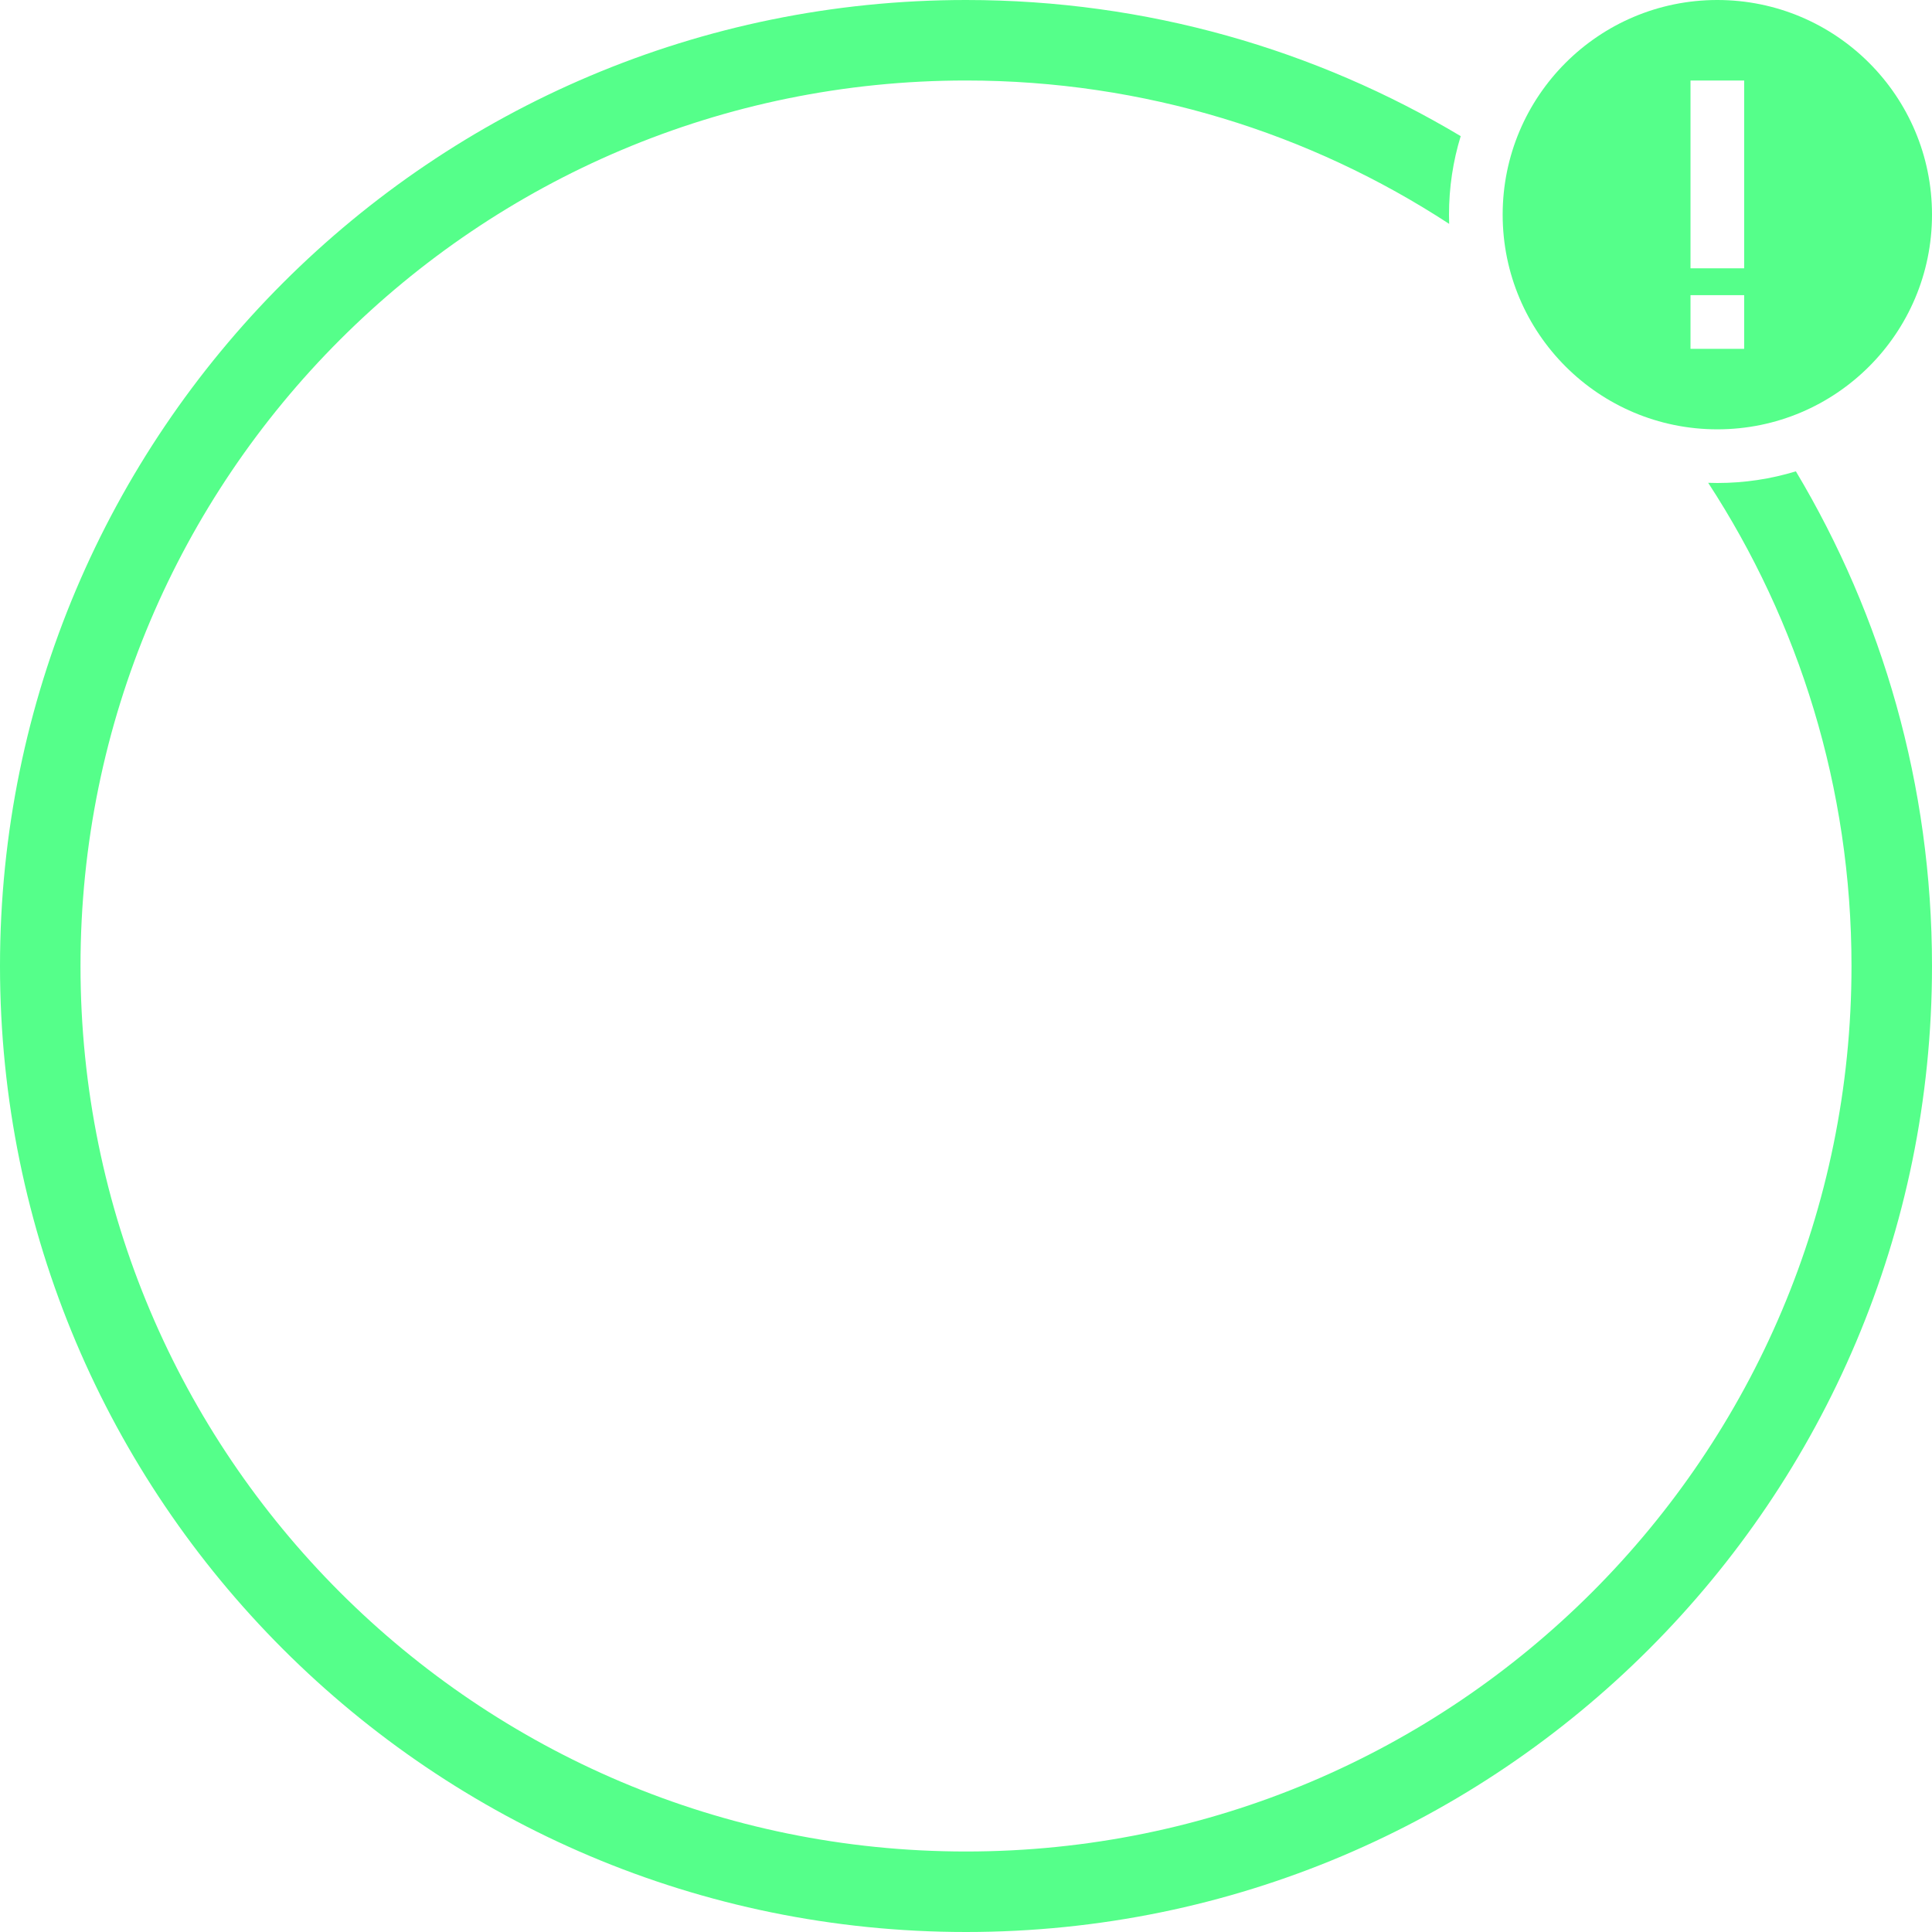
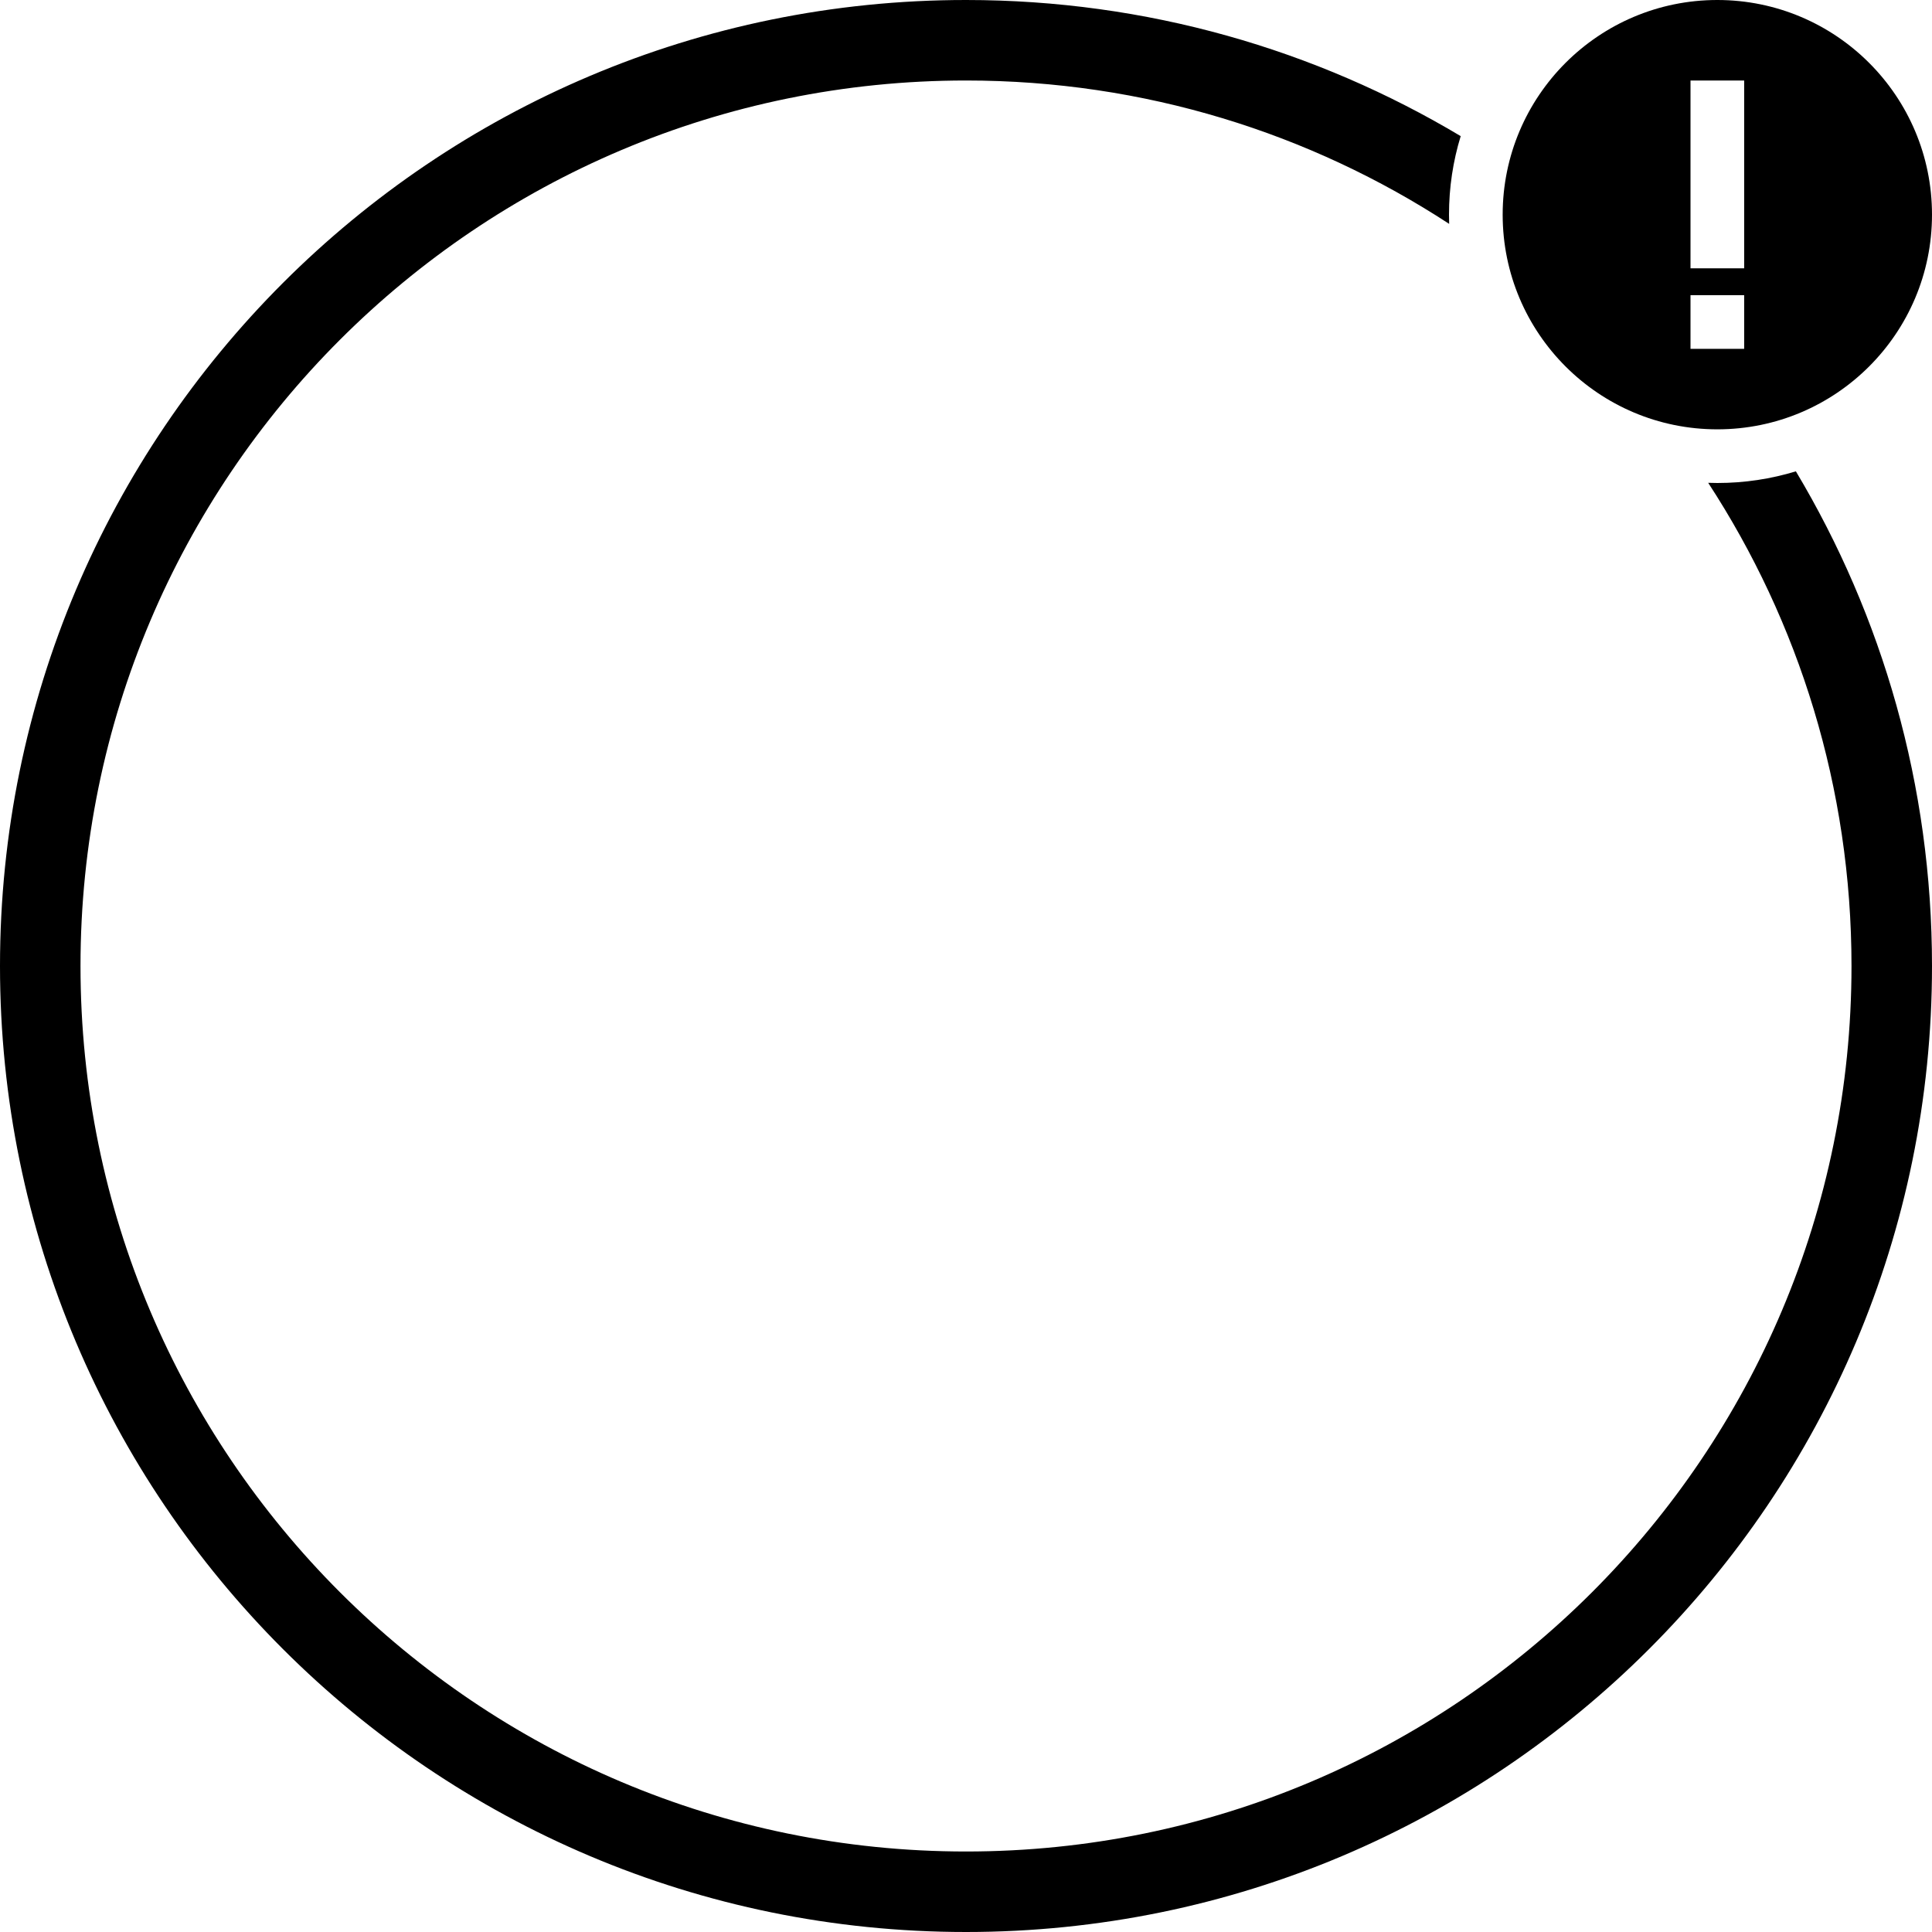
<svg xmlns="http://www.w3.org/2000/svg" width="72px" height="72px" viewBox="0 0 72 72" version="1.1">
-   <g id="Designs" stroke="none" stroke-width="1" fill="none" fill-rule="evenodd">
-     <g id="HS-ON-CONNECTIONISSUE-LIGHT" transform="translate(-362, -244)" fill="#55FF8A">
+   <g id="Designs" stroke="none" stroke-width="1">
+     <g id="HS-ON-CONNECTIONISSUE-LIGHT" transform="translate(-362, -244)">
      <g id="onproxyfailure_ring" transform="translate(362, 244)">
        <path d="M36,0 C42.738,0 49.044,1.851 54.436,5.073 C54.152,5.999 54,6.982 54,8 C54,8.115 54.002,8.229 54.006,8.343 C48.829,4.963 42.644,3 36,3 C17.775,3 3,17.775 3,36 C3,54.225 17.775,69 36,69 C54.225,69 69,54.225 69,36 C69,29.356 67.037,23.171 63.659,17.993 C63.771,17.998 63.885,18 64,18 C65.018,18 66.001,17.848 66.927,17.565 C70.149,22.956 72,29.262 72,36 C72,55.882 55.882,72 36,72 C16.118,72 4.26325641e-14,55.882 4.26325641e-14,36 C4.26325641e-14,16.118 16.118,0 36,0 Z" id="Combined-Shape" />
        <path d="M64,0 C68.418,0 72,3.582 72,8 C72,12.418 68.418,16 64,16 C59.582,16 56,12.418 56,8 C56,3.582 59.582,0 64,0 Z M65,11 L63,11 L63,13 L65,13 L65,11 Z M65,3 L63,3 L63,10 L65,10 L65,3 Z" id="Combined-Shape" />
      </g>
    </g>
  </g>
</svg>
